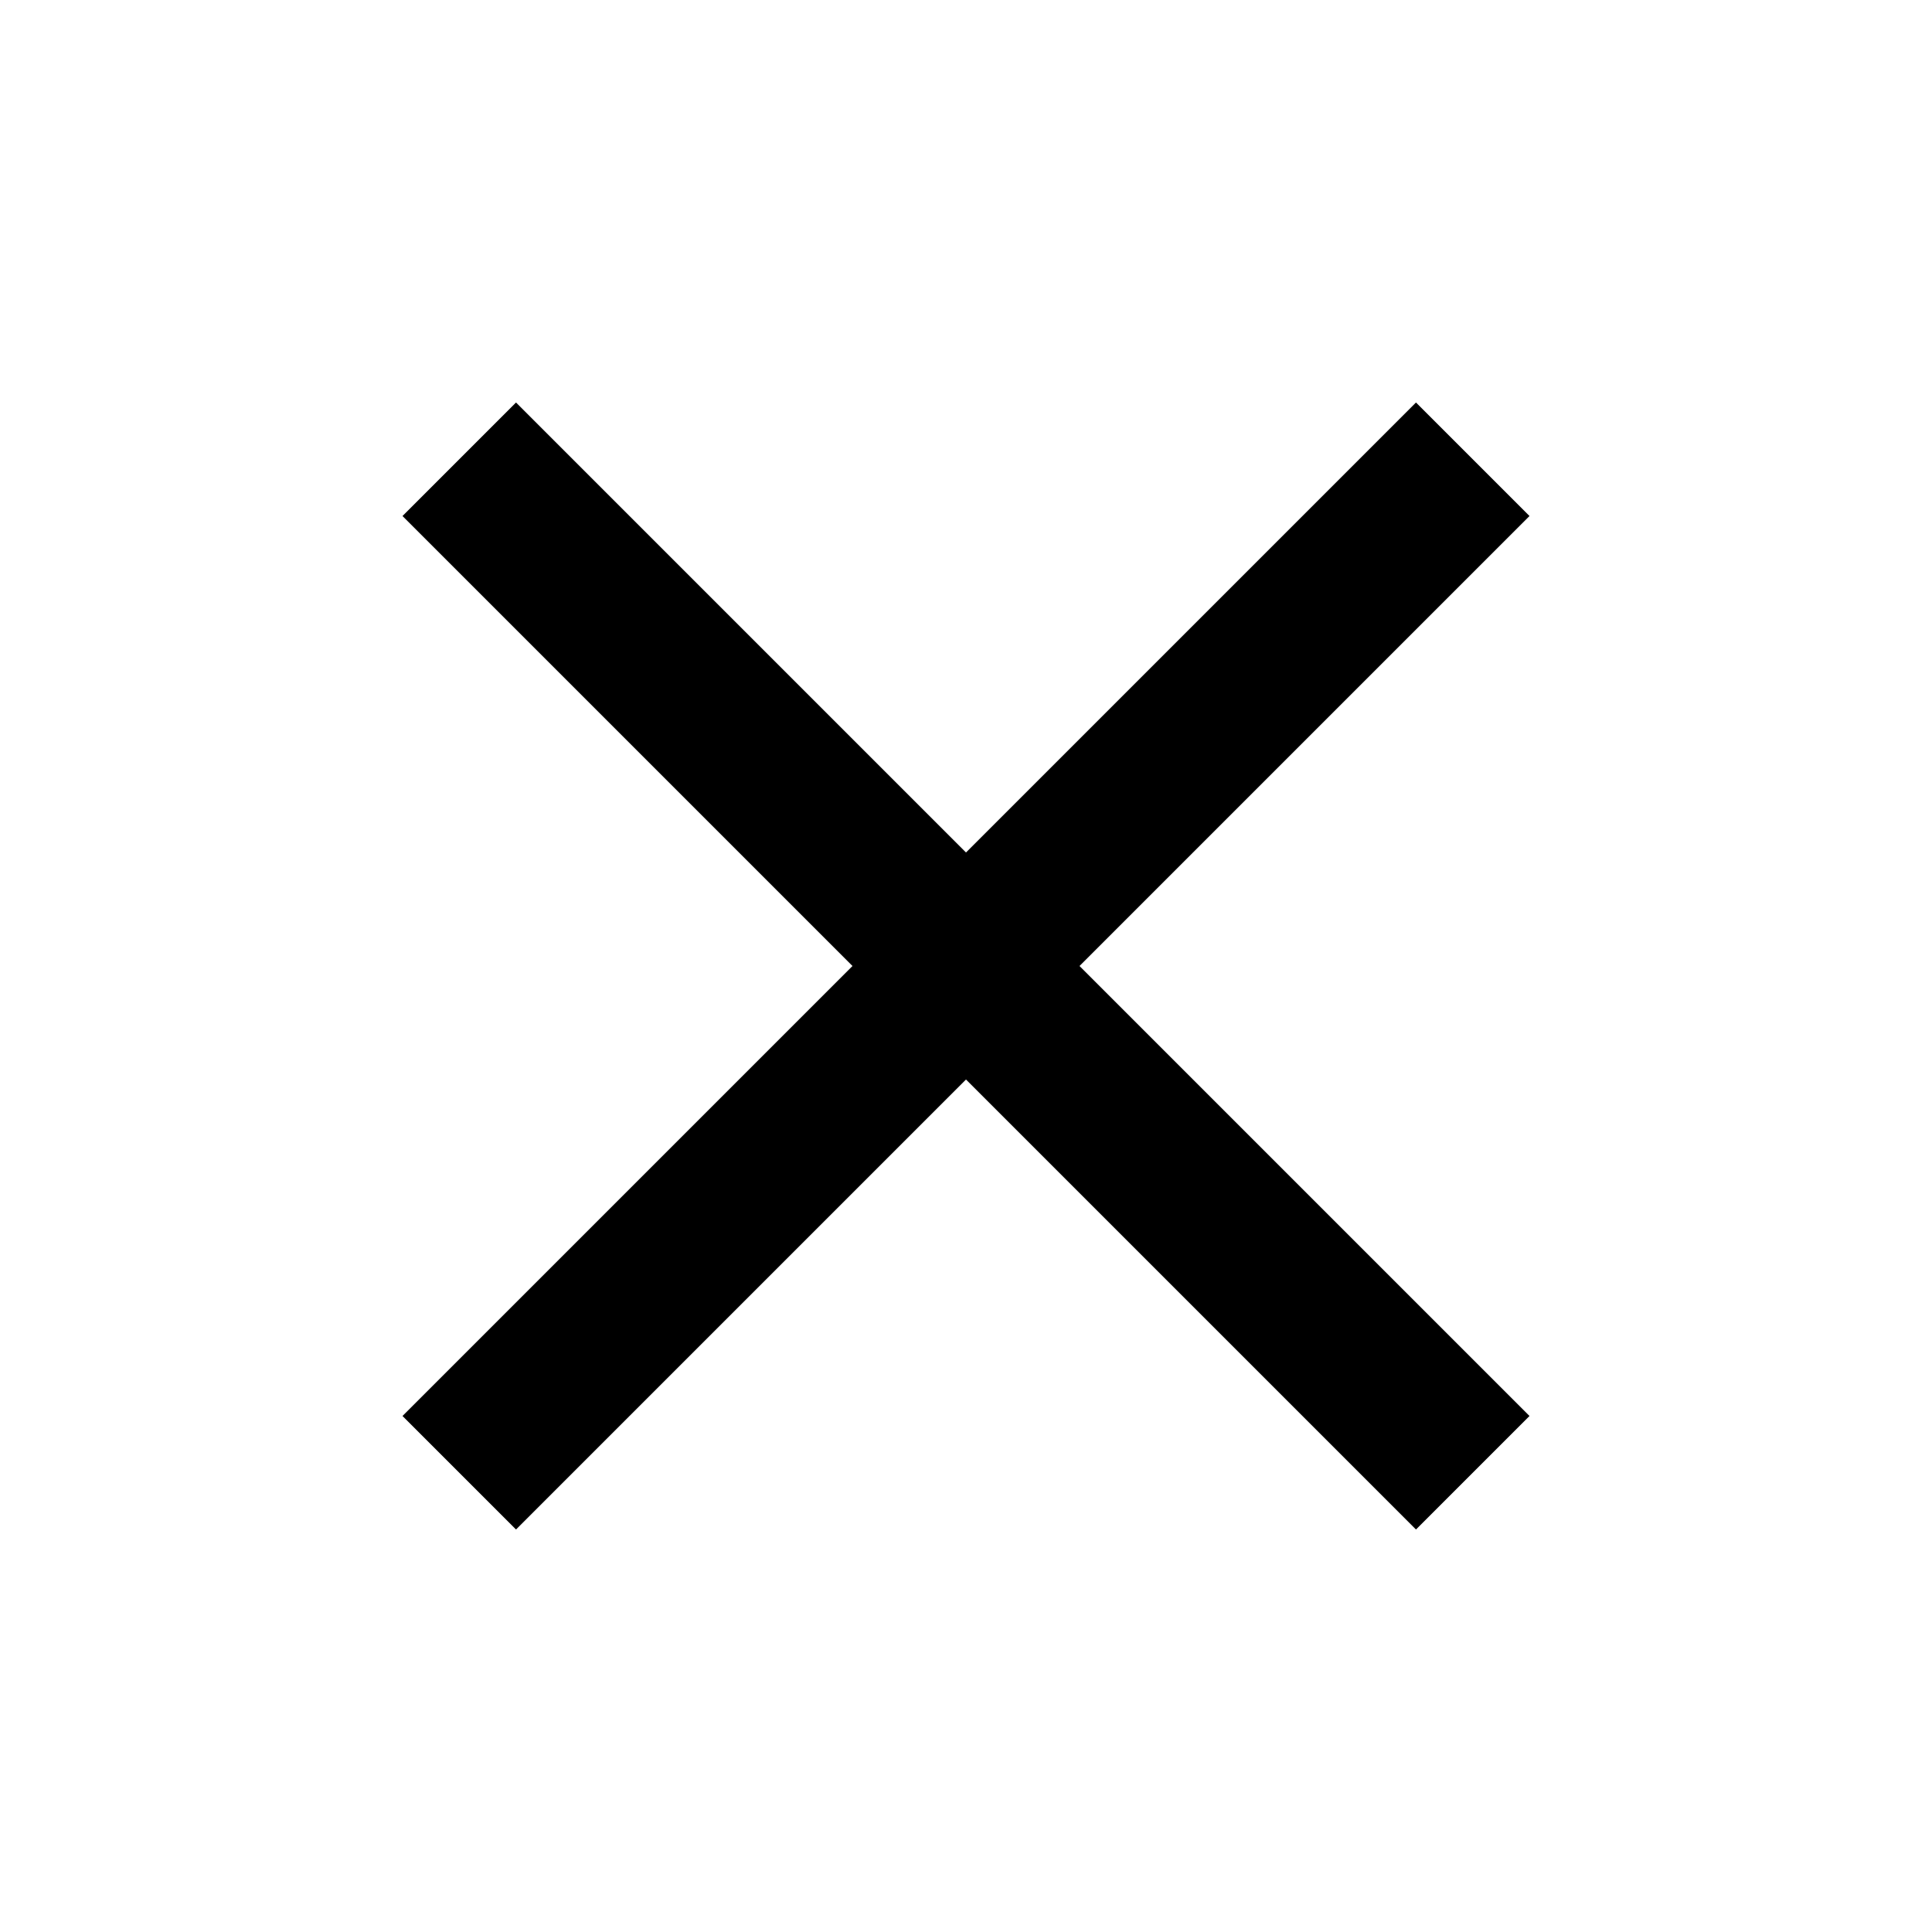
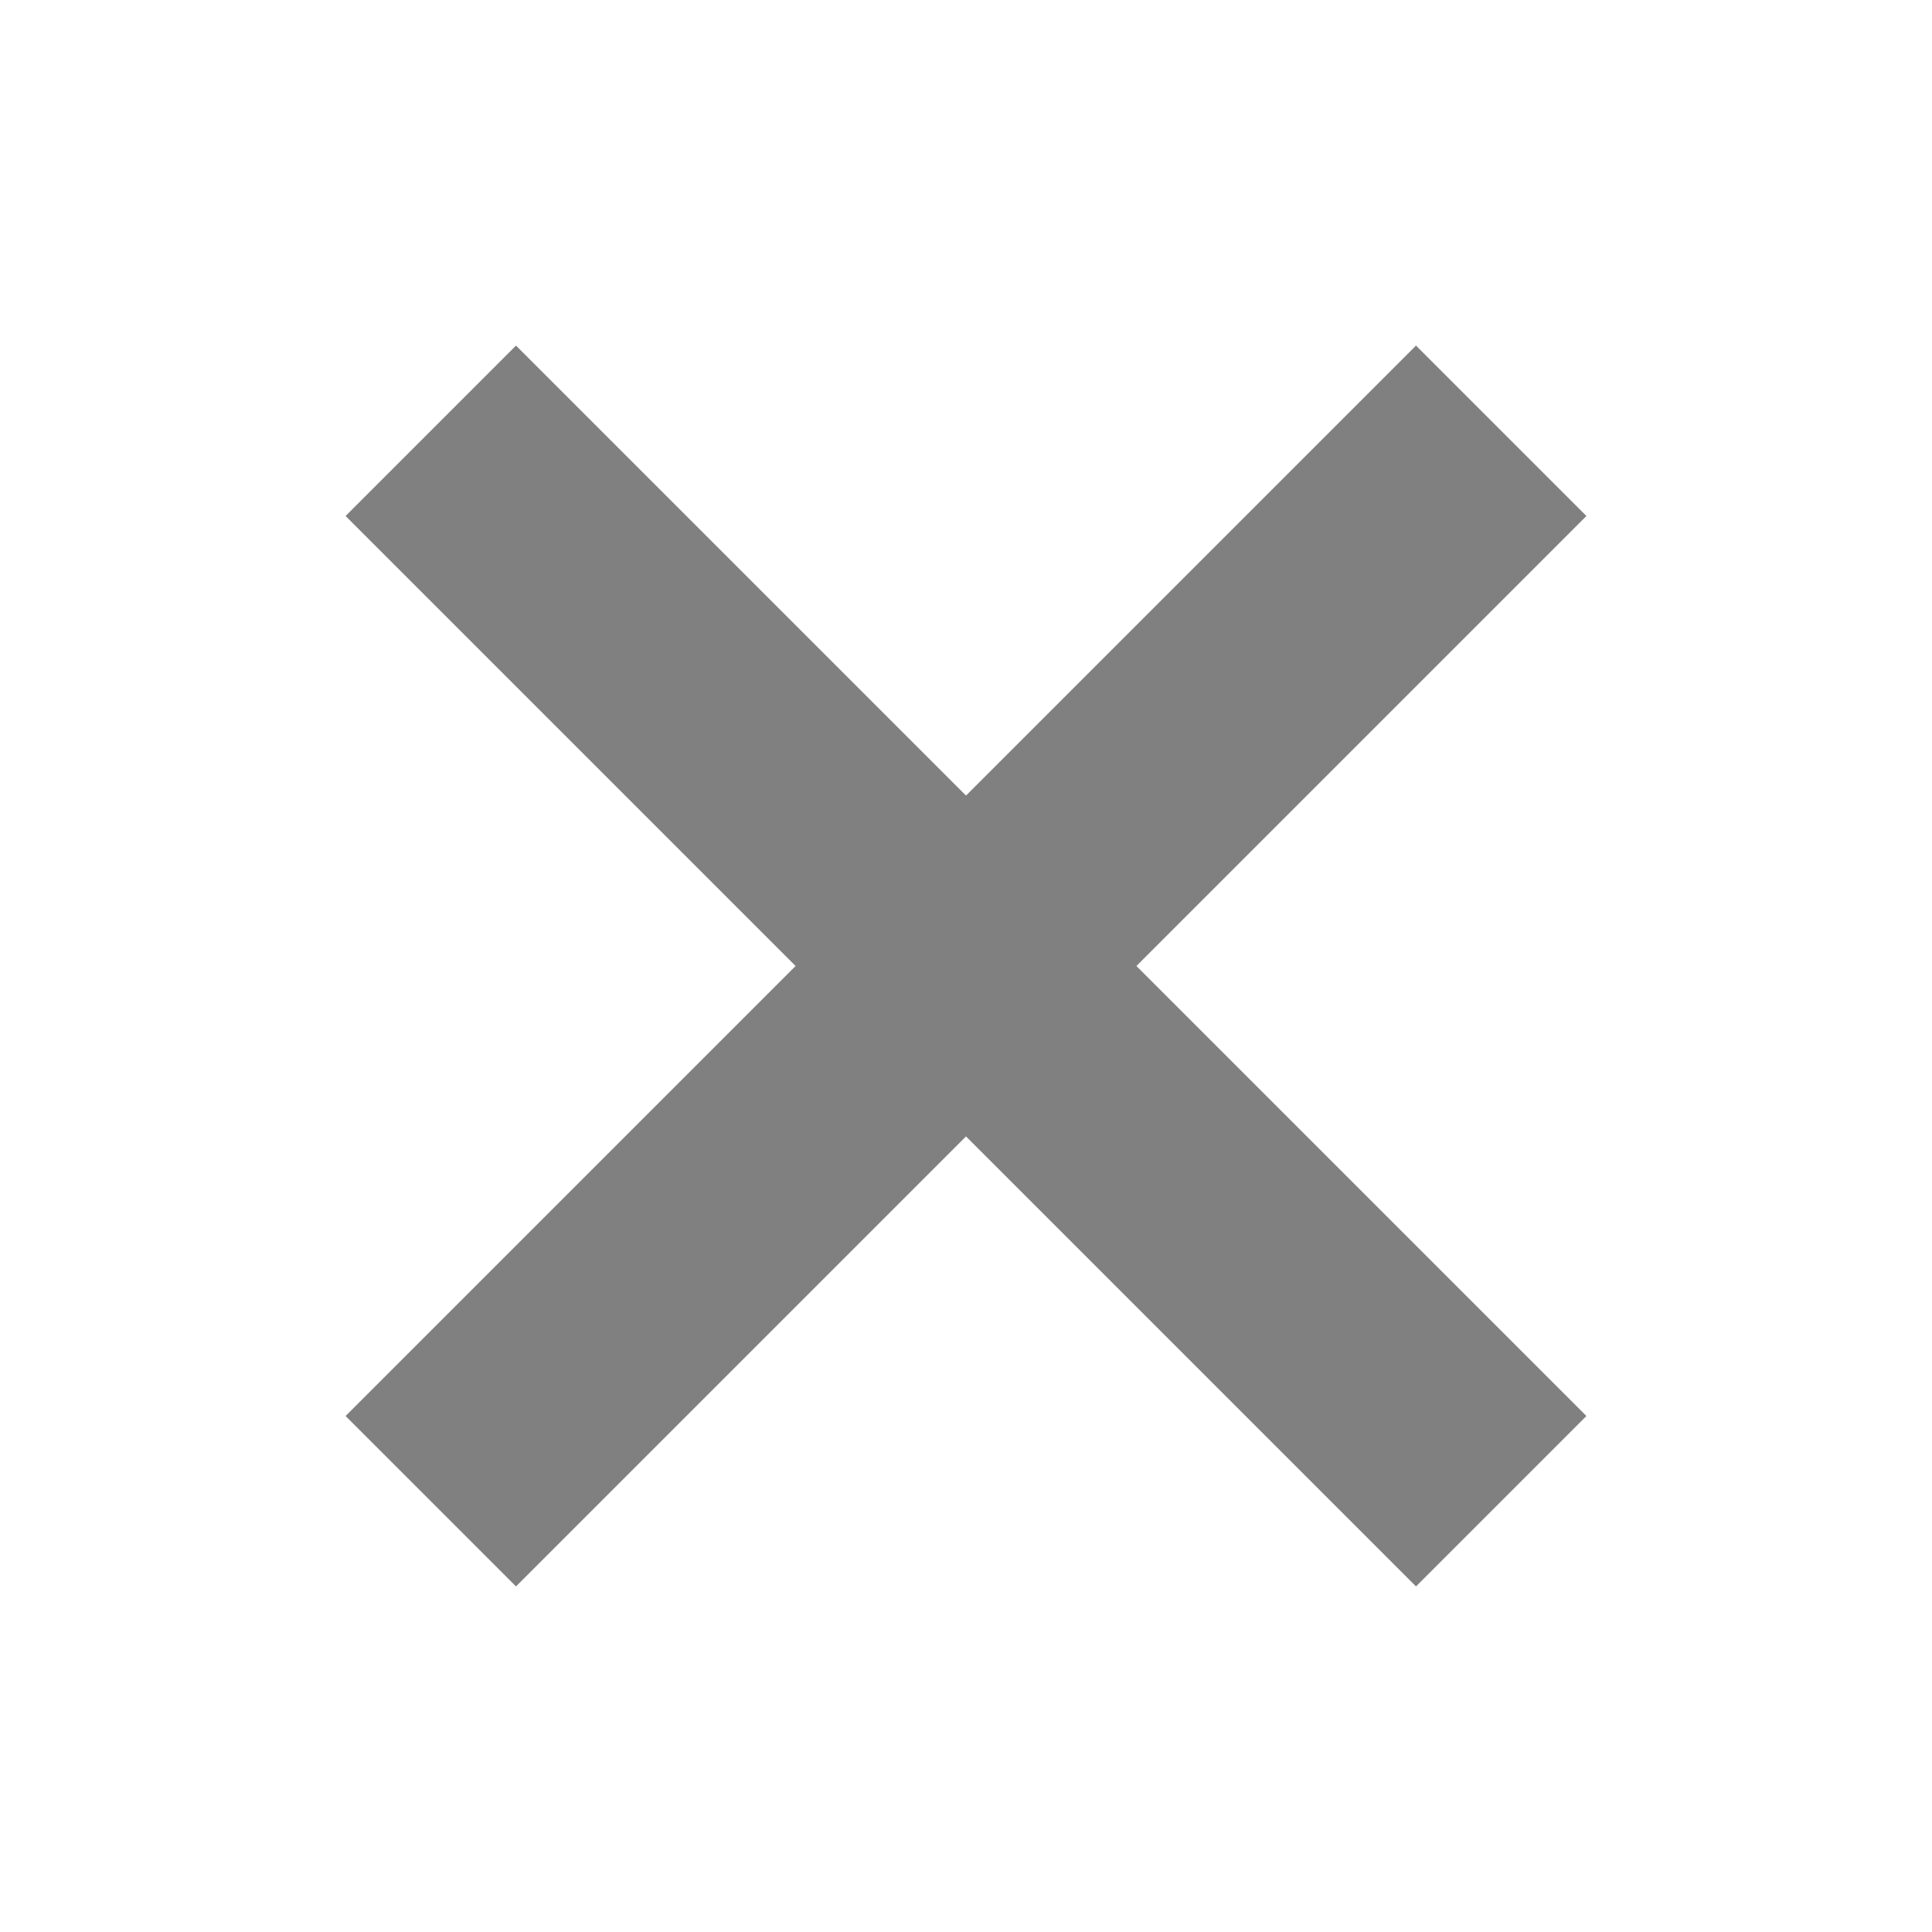
- <svg xmlns="http://www.w3.org/2000/svg" width="24" height="24" viewBox="0 0 24 24">
+ <svg xmlns="http://www.w3.org/2000/svg" width="24" height="24" fill="gray" stroke="gray" viewBox="0 0 24 24">
  <path d="M19 6.41L17.59 5 12 10.59 6.41 5 5 6.41 10.59 12 5 17.59 6.41 19 12 13.41 17.59 19 19 17.59 13.41 12z" />
</svg>
